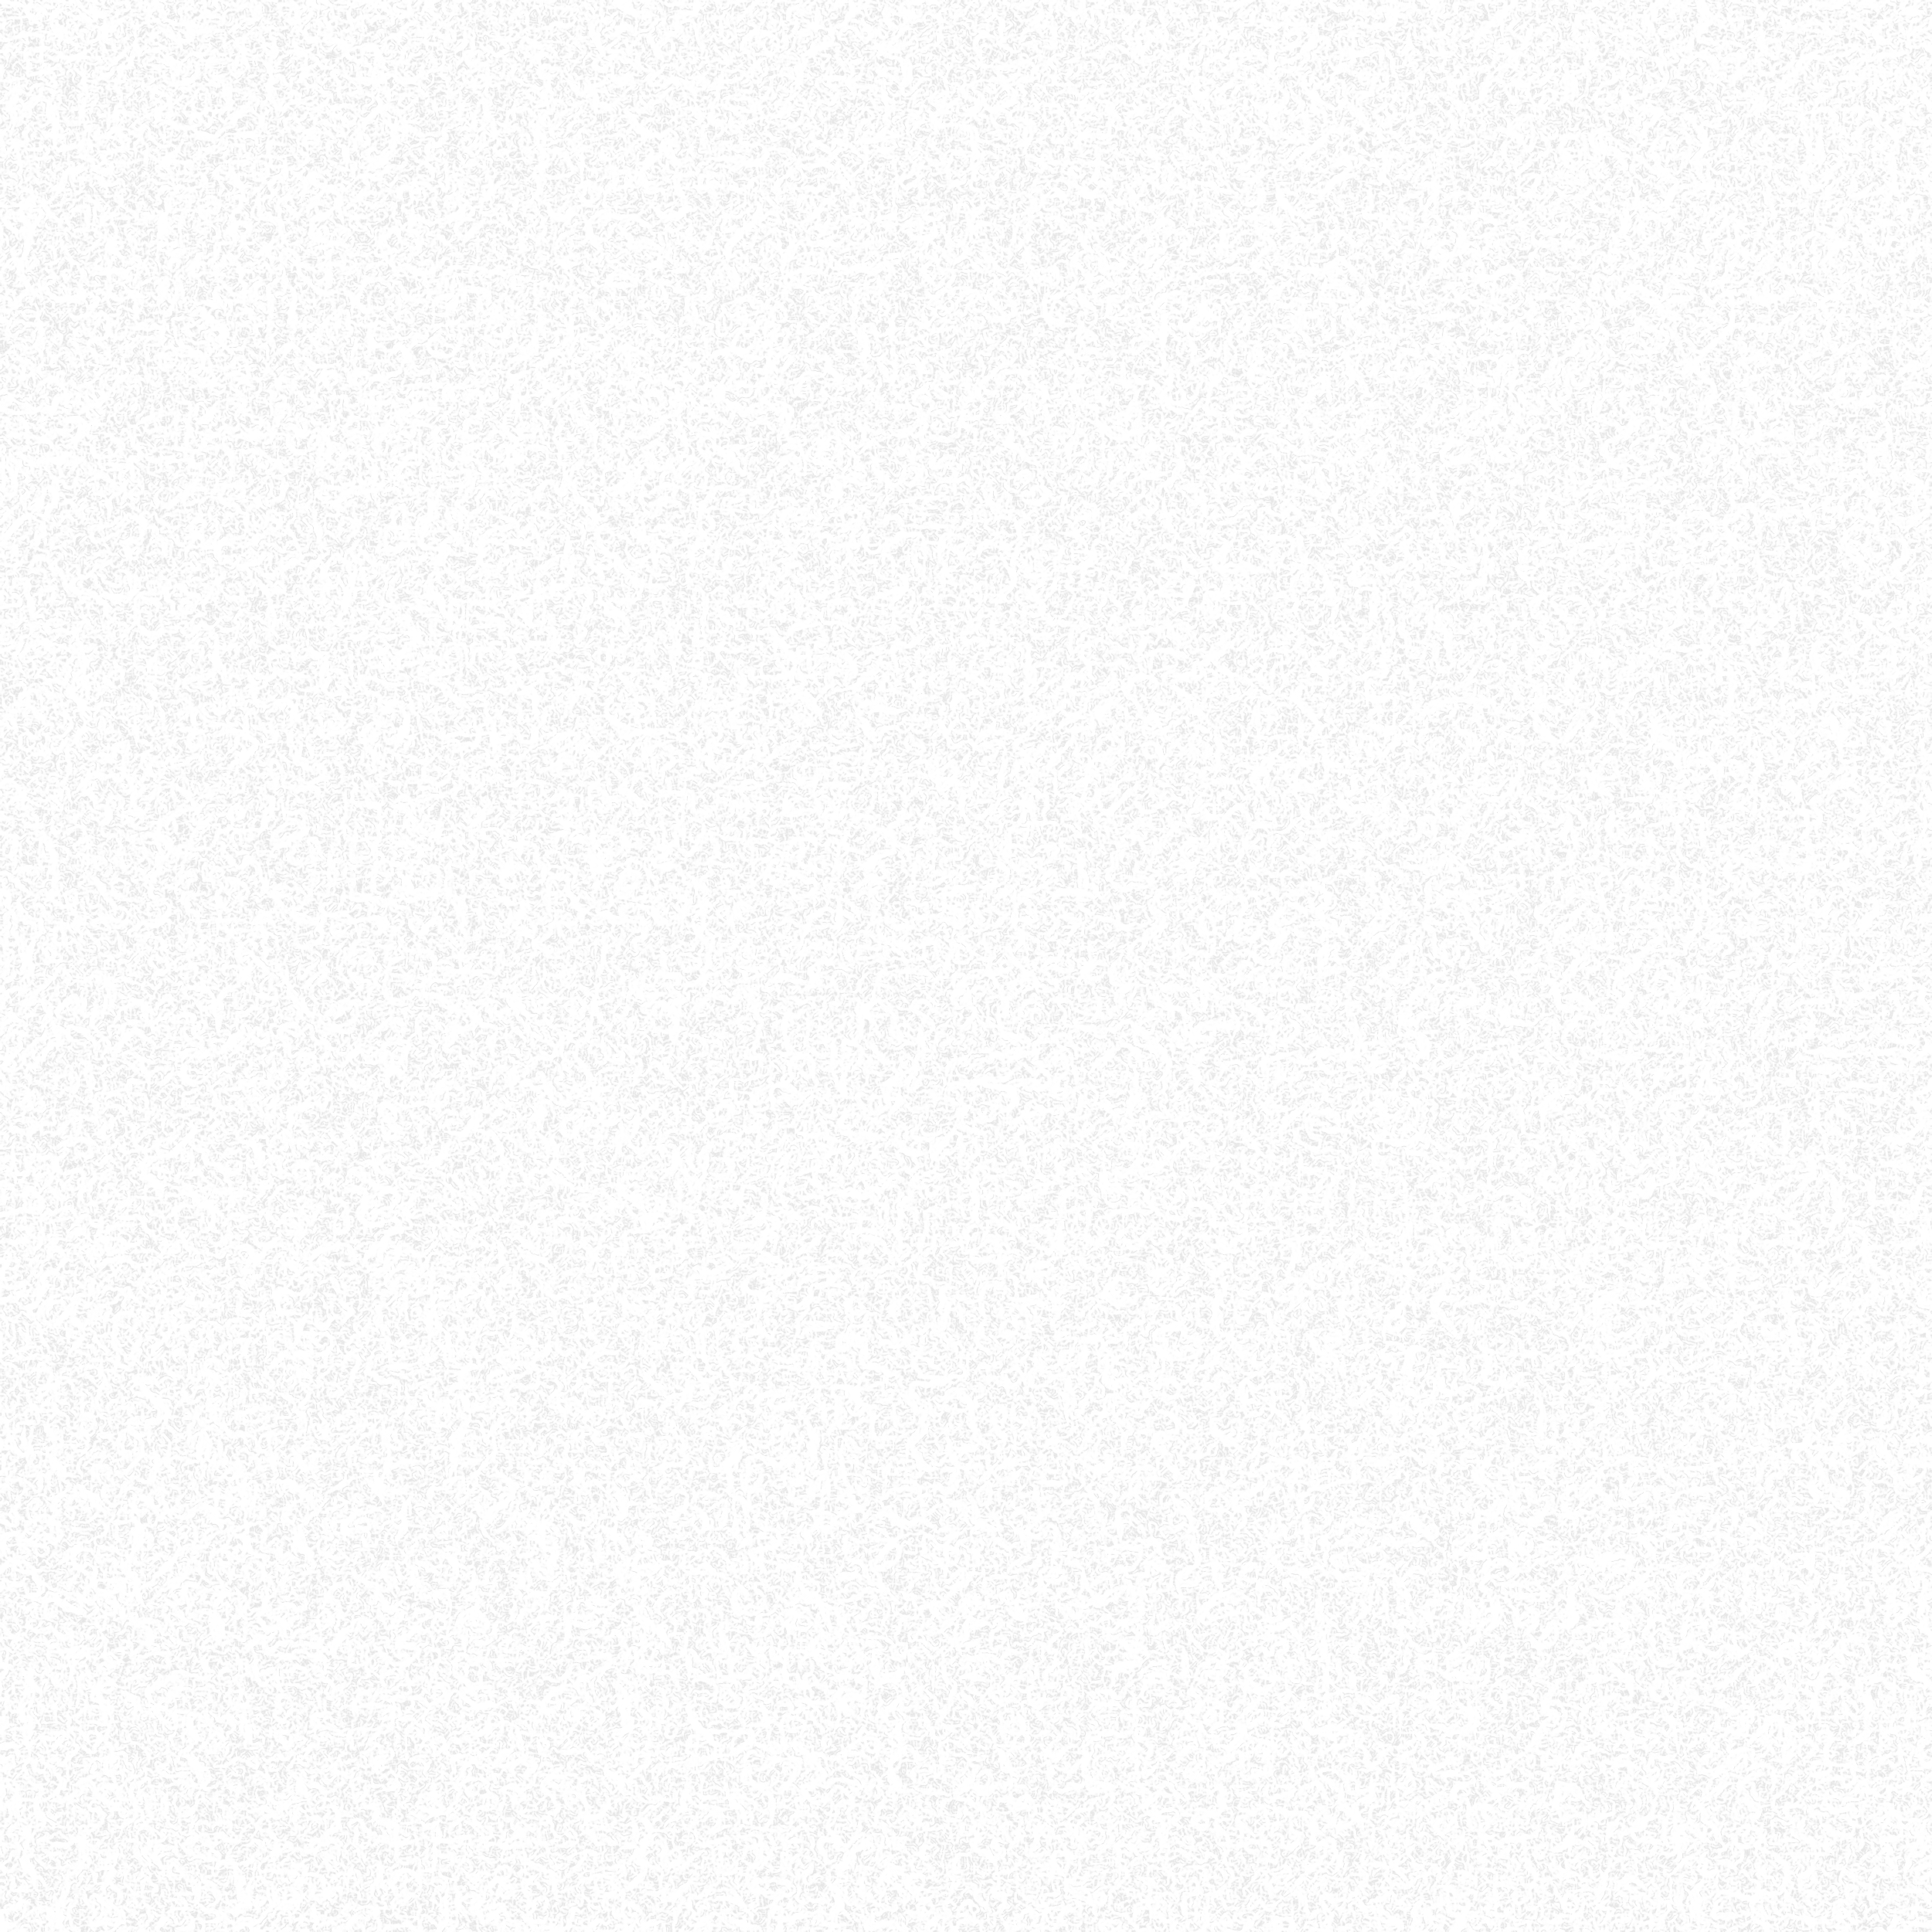
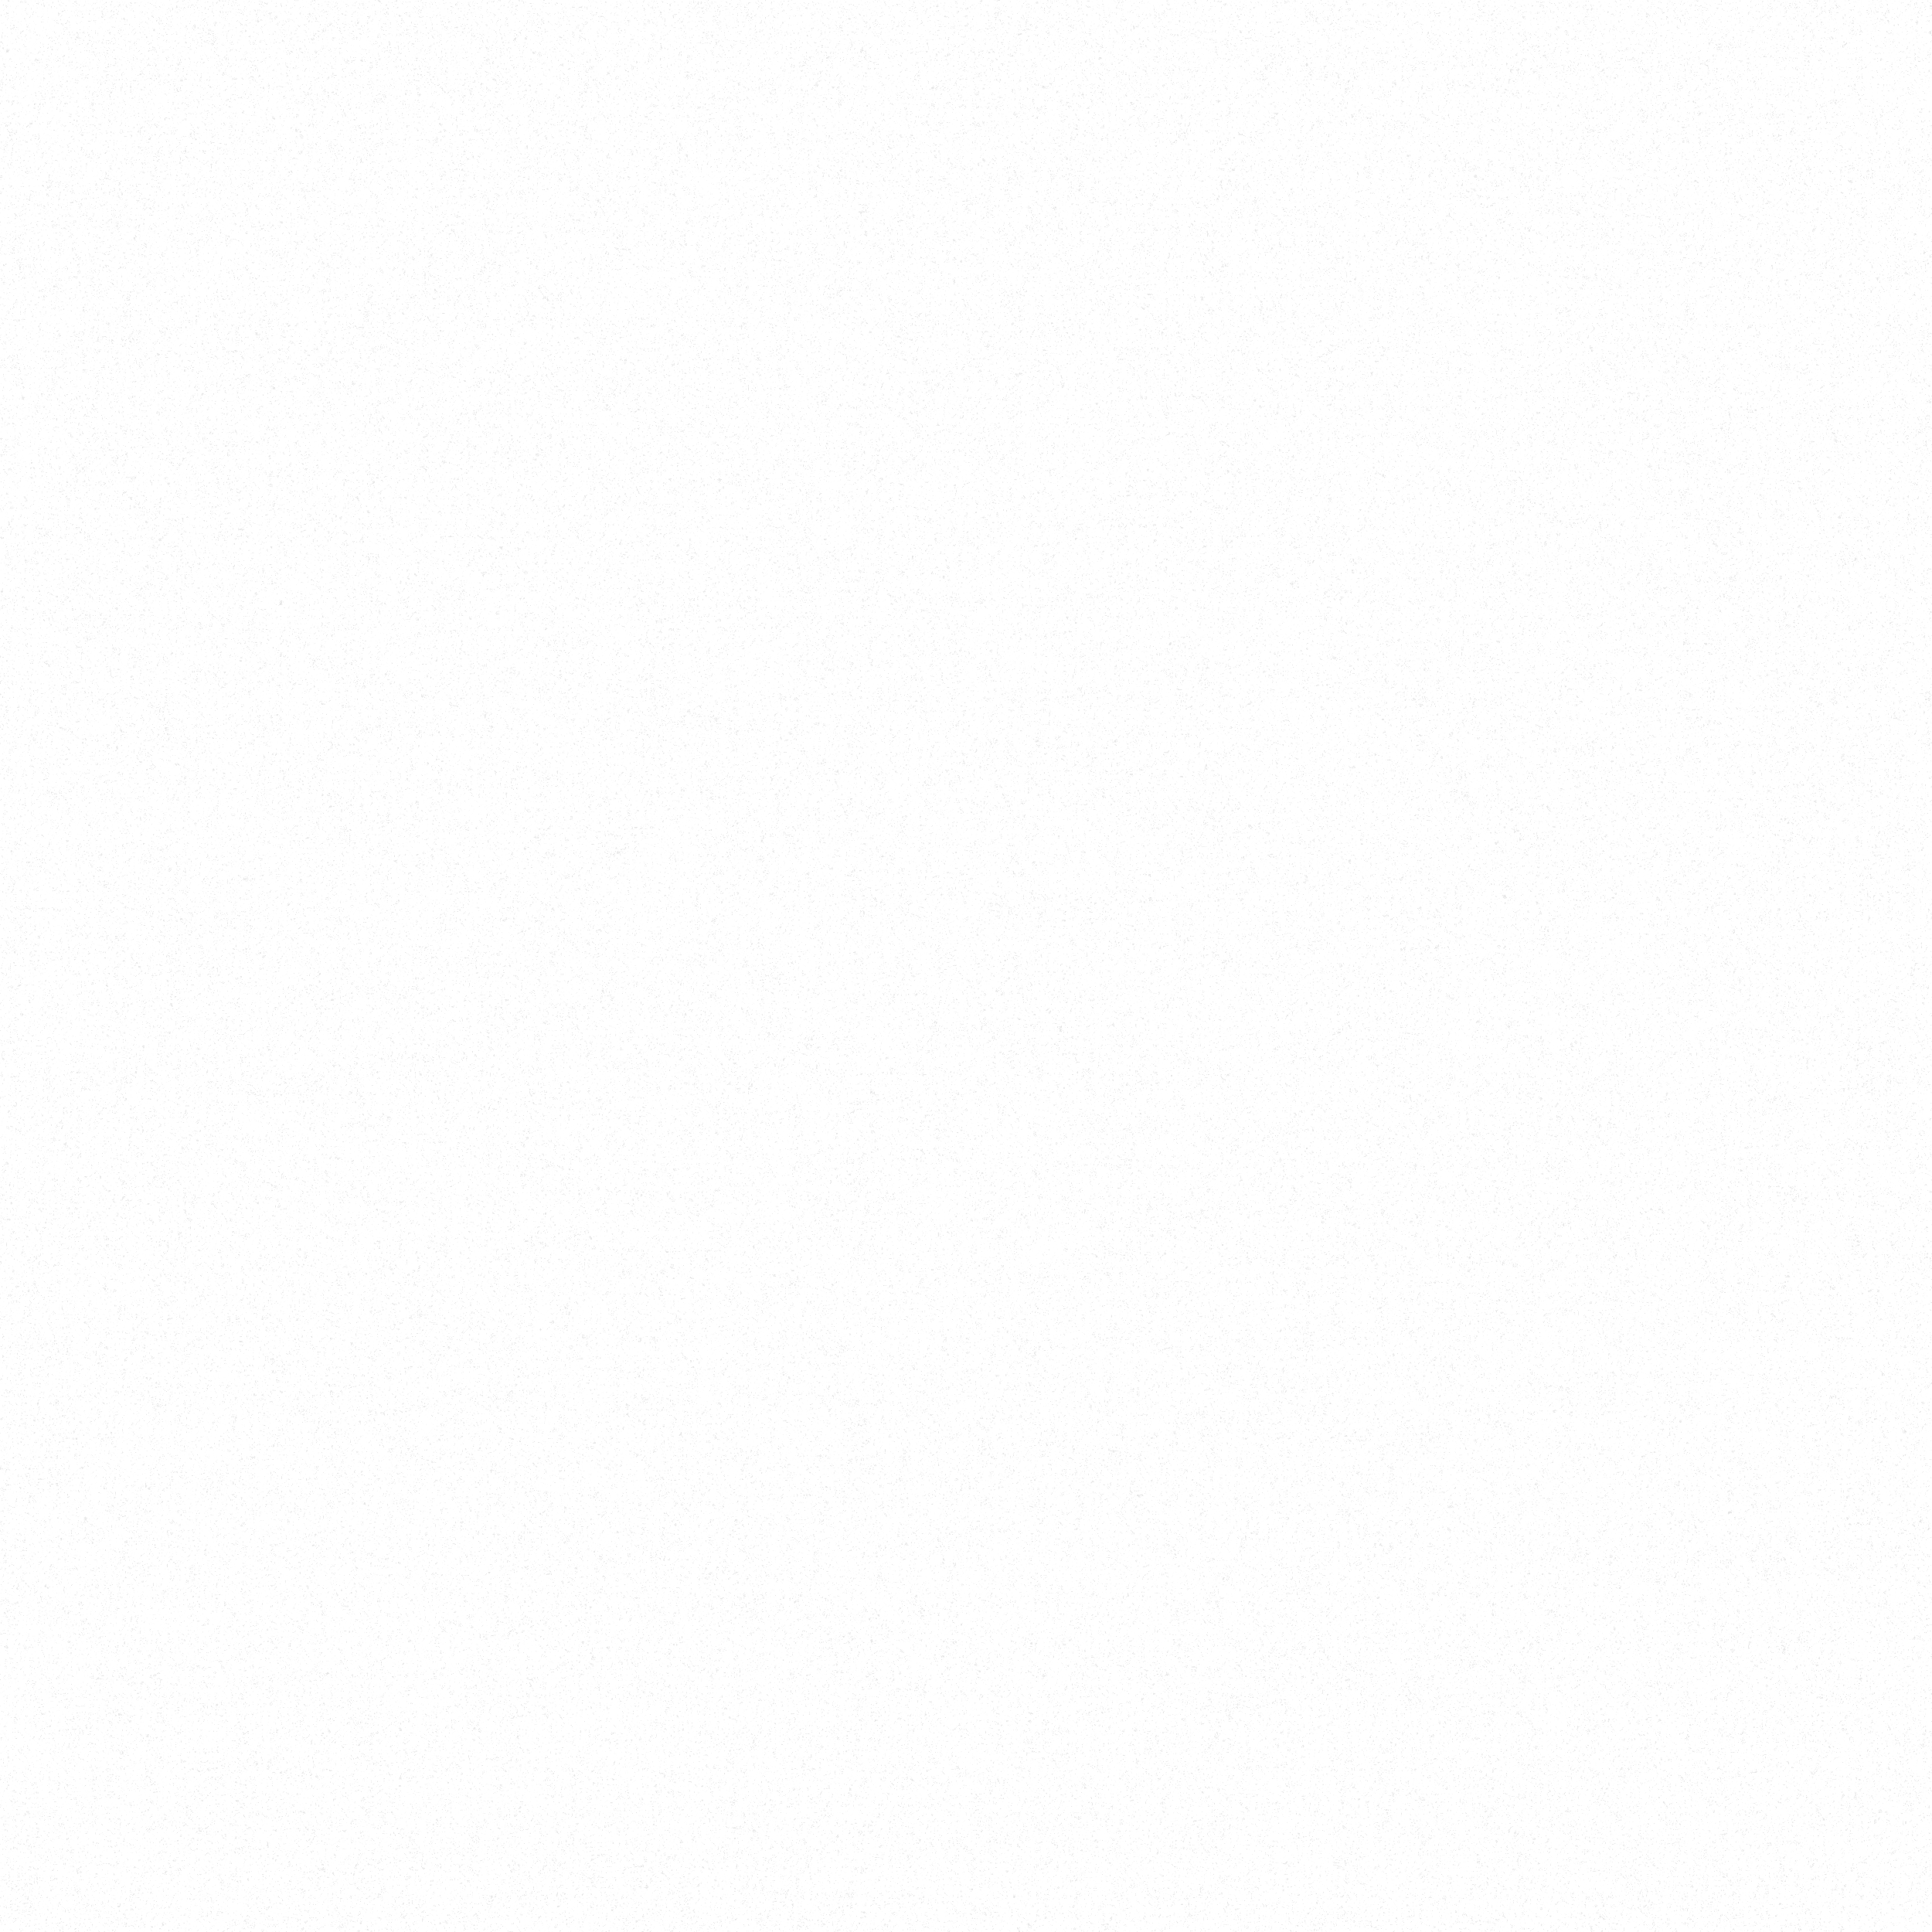
<svg xmlns="http://www.w3.org/2000/svg" version="1.1" viewBox="0 0 700 700" width="700" height="700">
  <defs>
    <filter id="nnnoise-filter" x="-20%" y="-20%" width="140%" height="140%" filterUnits="objectBoundingBox" primitiveUnits="userSpaceOnUse" color-interpolation-filters="linearRGB">
-       <feTurbulence type="fractalNoise" baseFrequency="0.102" numOctaves="4" seed="15" stitchTiles="stitch" x="0%" y="0%" width="100%" height="100%" result="turbulence" />
+       <feTurbulence type="fractalNoise" baseFrequency="0.302" numOctaves="4" seed="|5" stitchTiles="stitch" x="0%" y="0%" width="100%" height="100%" result="turbulence" />
      <feSpecularLighting surfaceScale="15" specularConstant="0.75" specularExponent="20" lighting-color="#7957A8" x="0%" y="0%" width="100%" height="100%" in="turbulence" result="specularLighting">
        <feDistantLight azimuth="3" elevation="100" />
      </feSpecularLighting>
      <feColorMatrix type="saturate" values="0" x="0%" y="0%" width="100%" height="100%" in="specularLighting" result="colormatrix" />
    </filter>
  </defs>
  <rect width="700" height="700" fill="transparent" />
  <rect width="700" height="700" fill="#7957a8" filter="url(#nnnoise-filter)" />
</svg>
